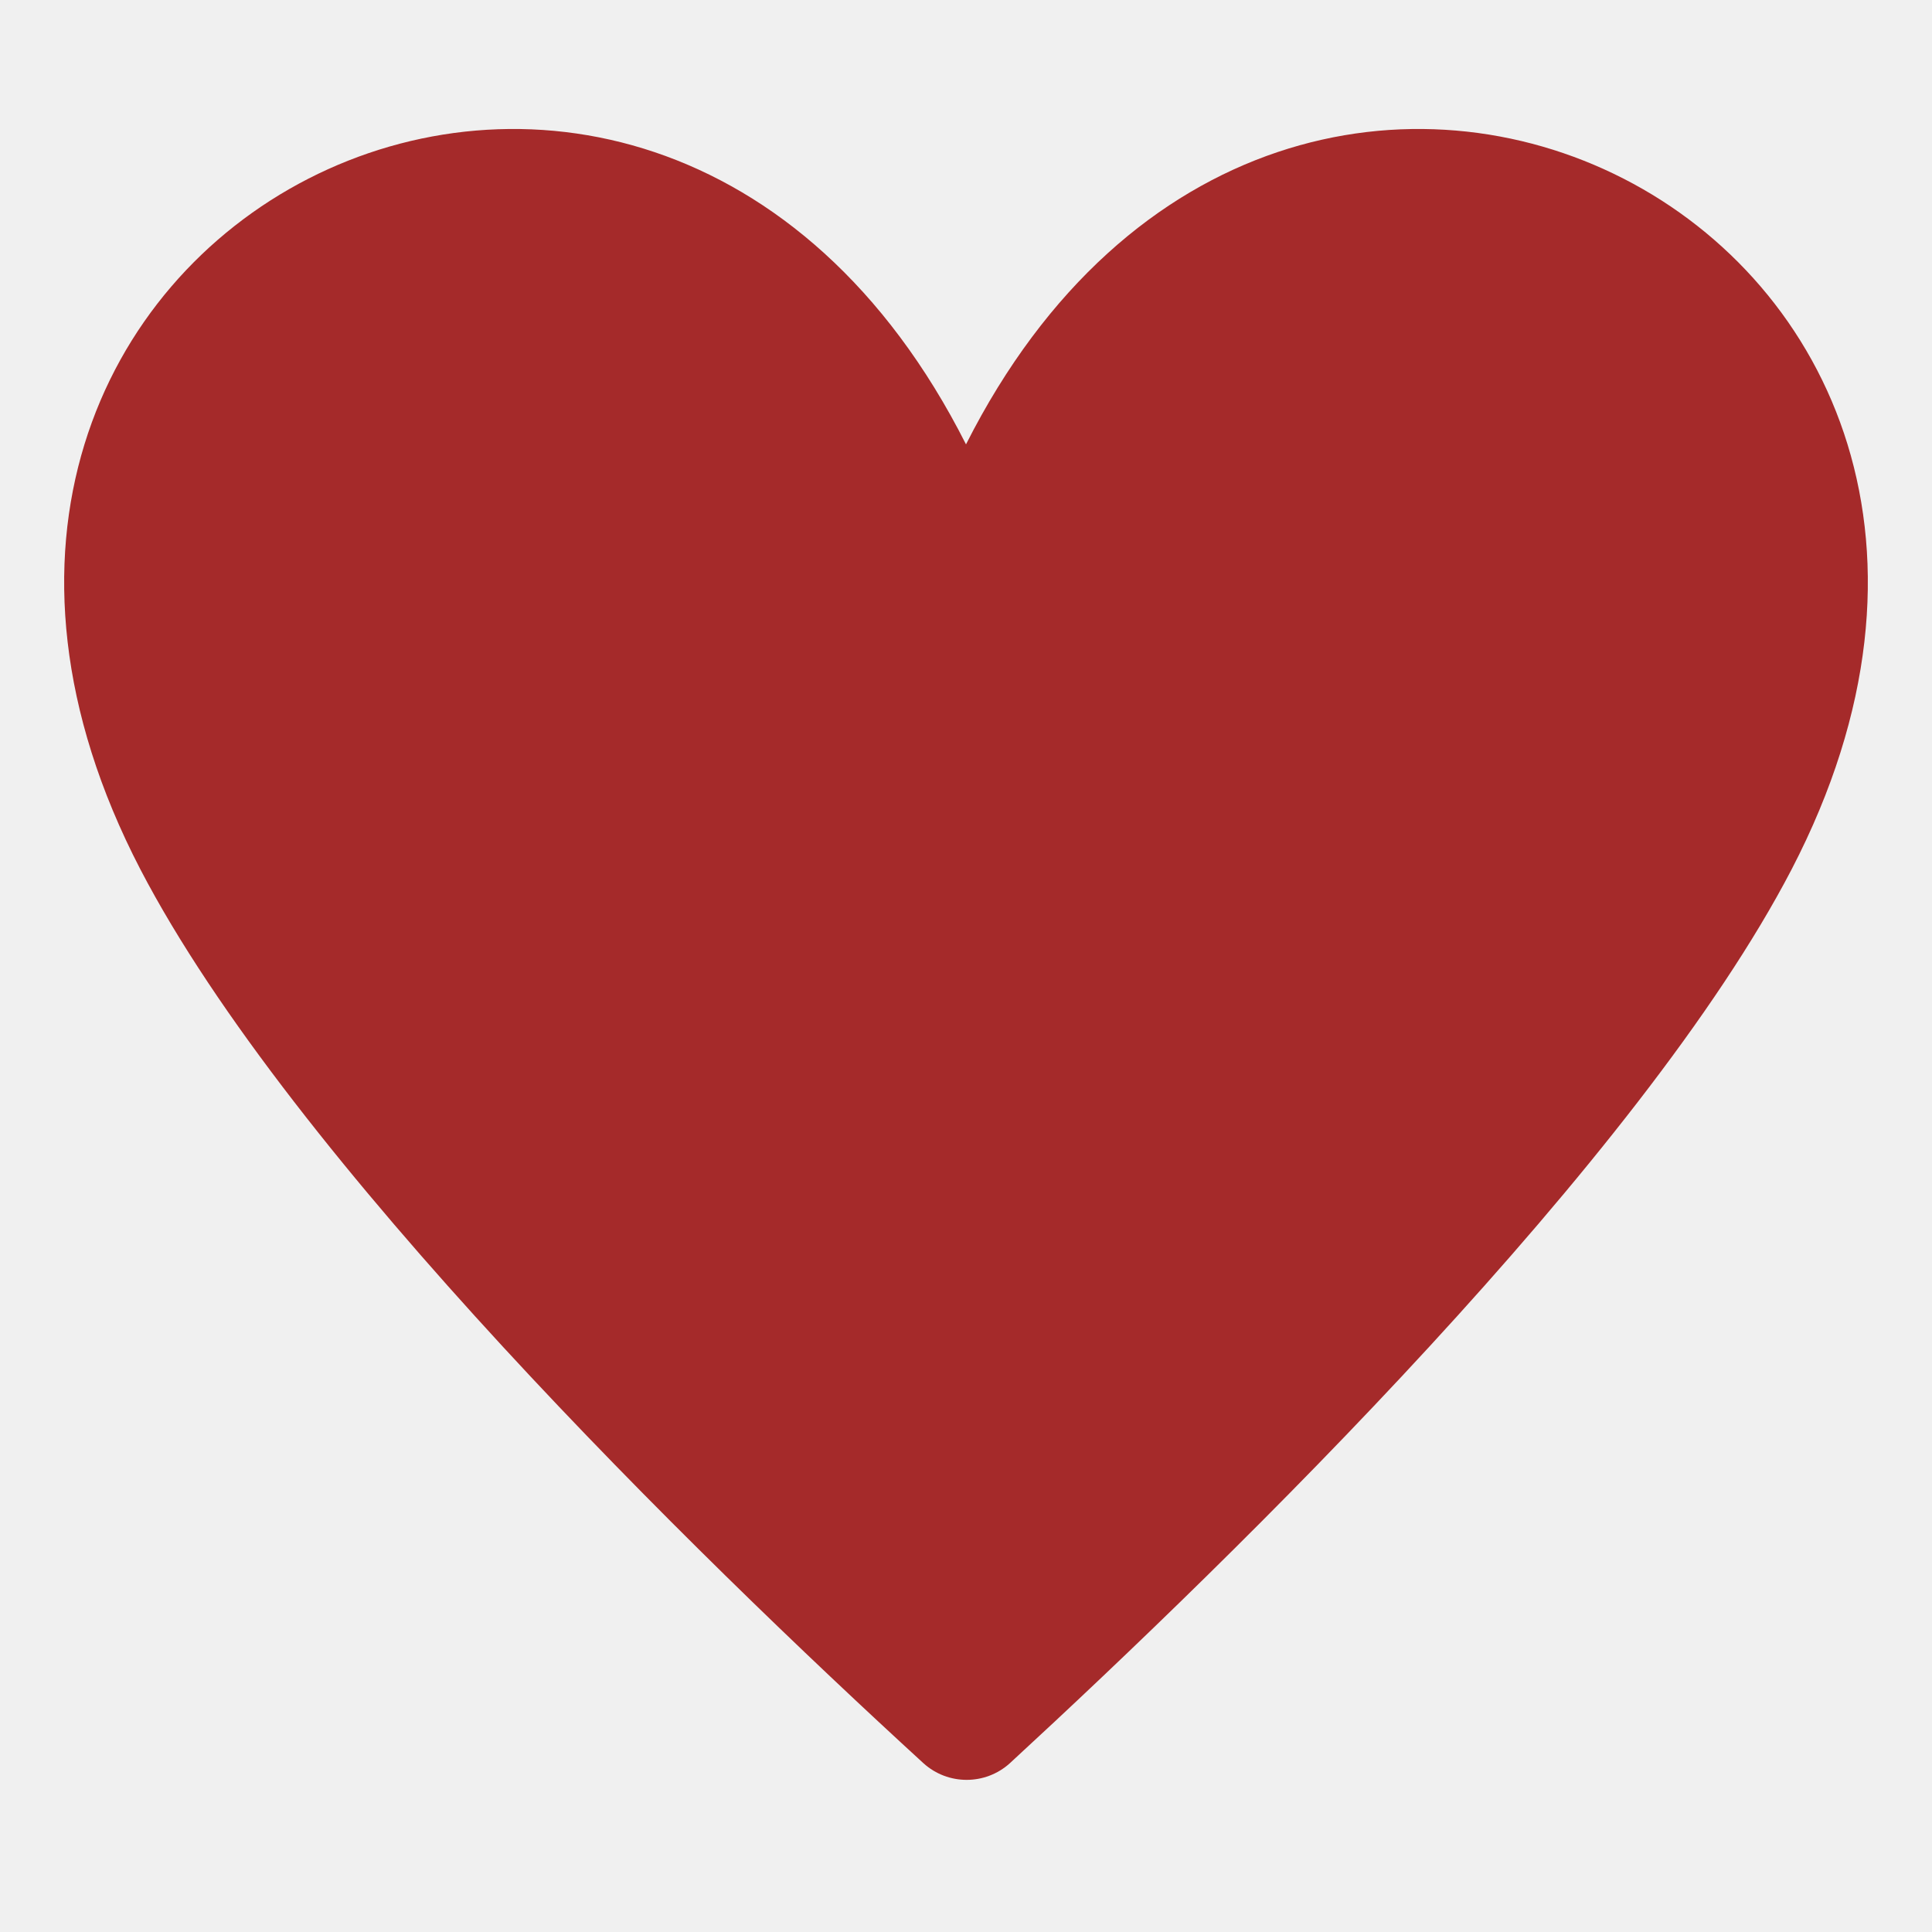
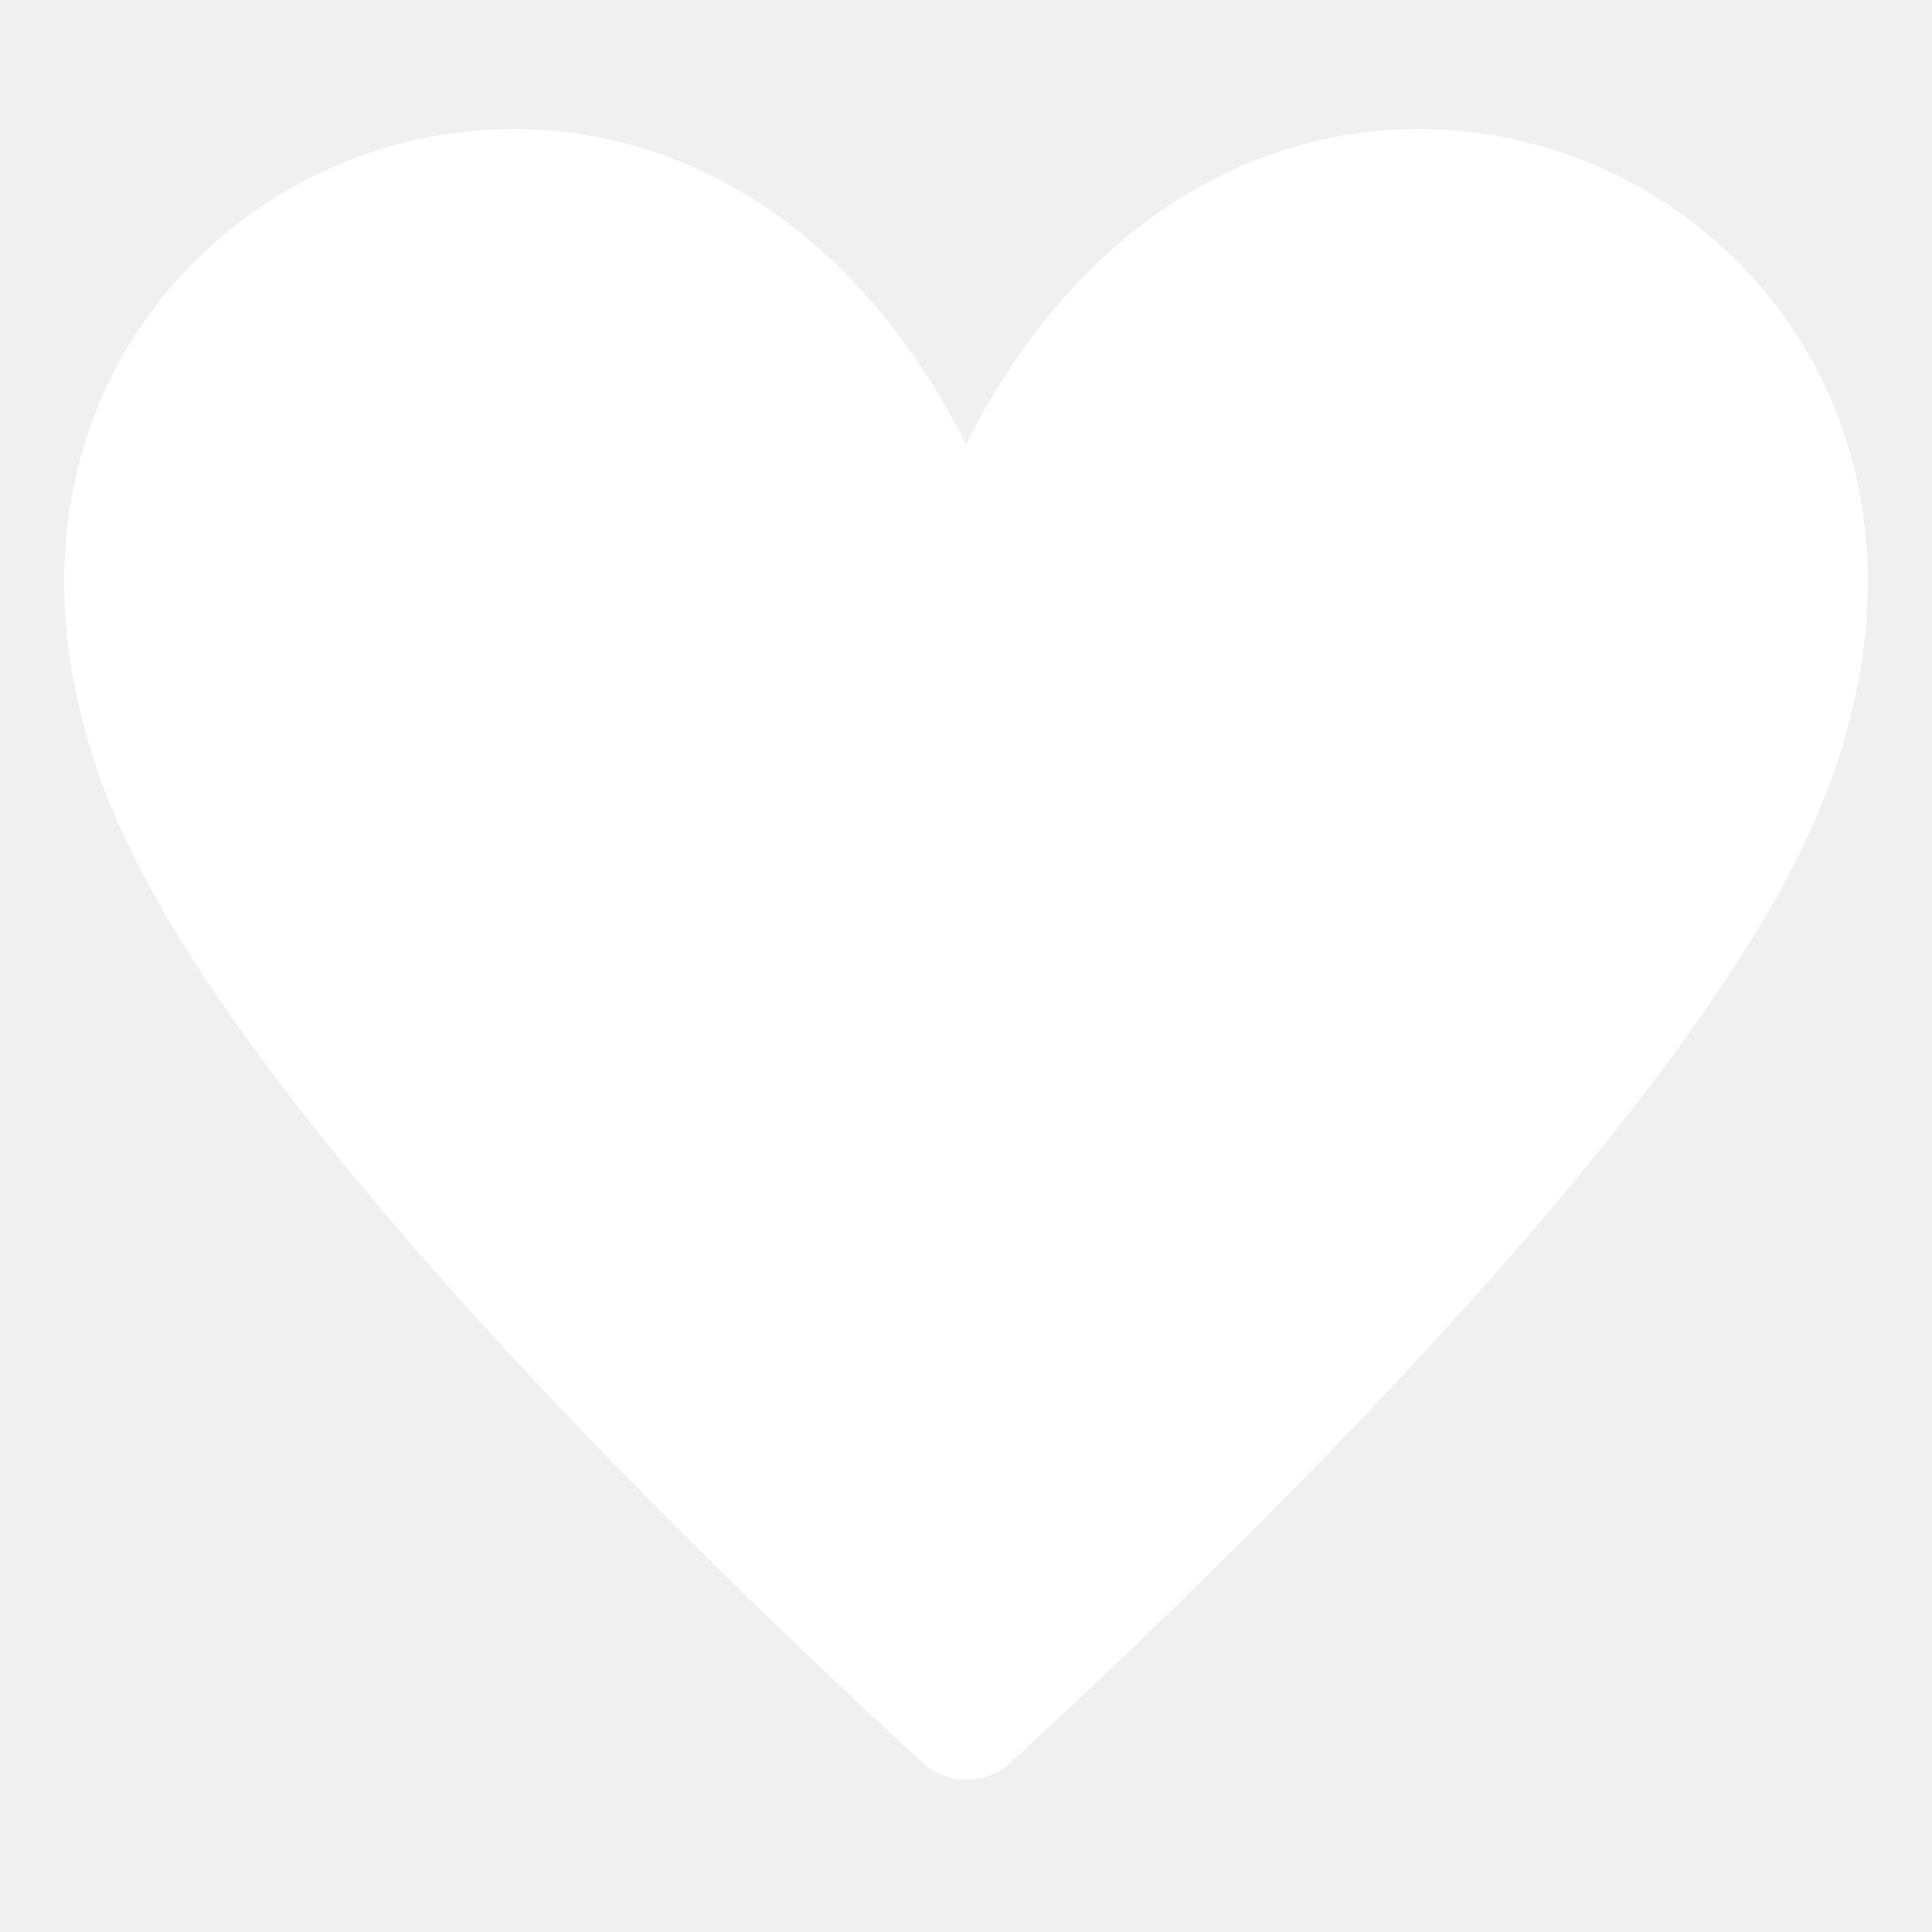
<svg xmlns="http://www.w3.org/2000/svg" width="15" height="15">
-   <path fill="brown" d="M13.91 6.75c-1.17 2.25-4.3 5.31-6.07 6.94a.5.5 0 01-.67 0C5.39 12.06 2.26 9 1.09 6.75-1.48 1.8 5-1.5 7.5 3.45c2.5-4.95 8.98-1.65 6.41 3.3z" />
+   <path fill="#fff" d="M13.91 6.75c-1.17 2.25-4.3 5.31-6.07 6.94a.5.5 0 01-.67 0C5.39 12.06 2.26 9 1.09 6.75-1.48 1.8 5-1.5 7.5 3.45c2.5-4.95 8.98-1.65 6.41 3.3z" />
</svg>
